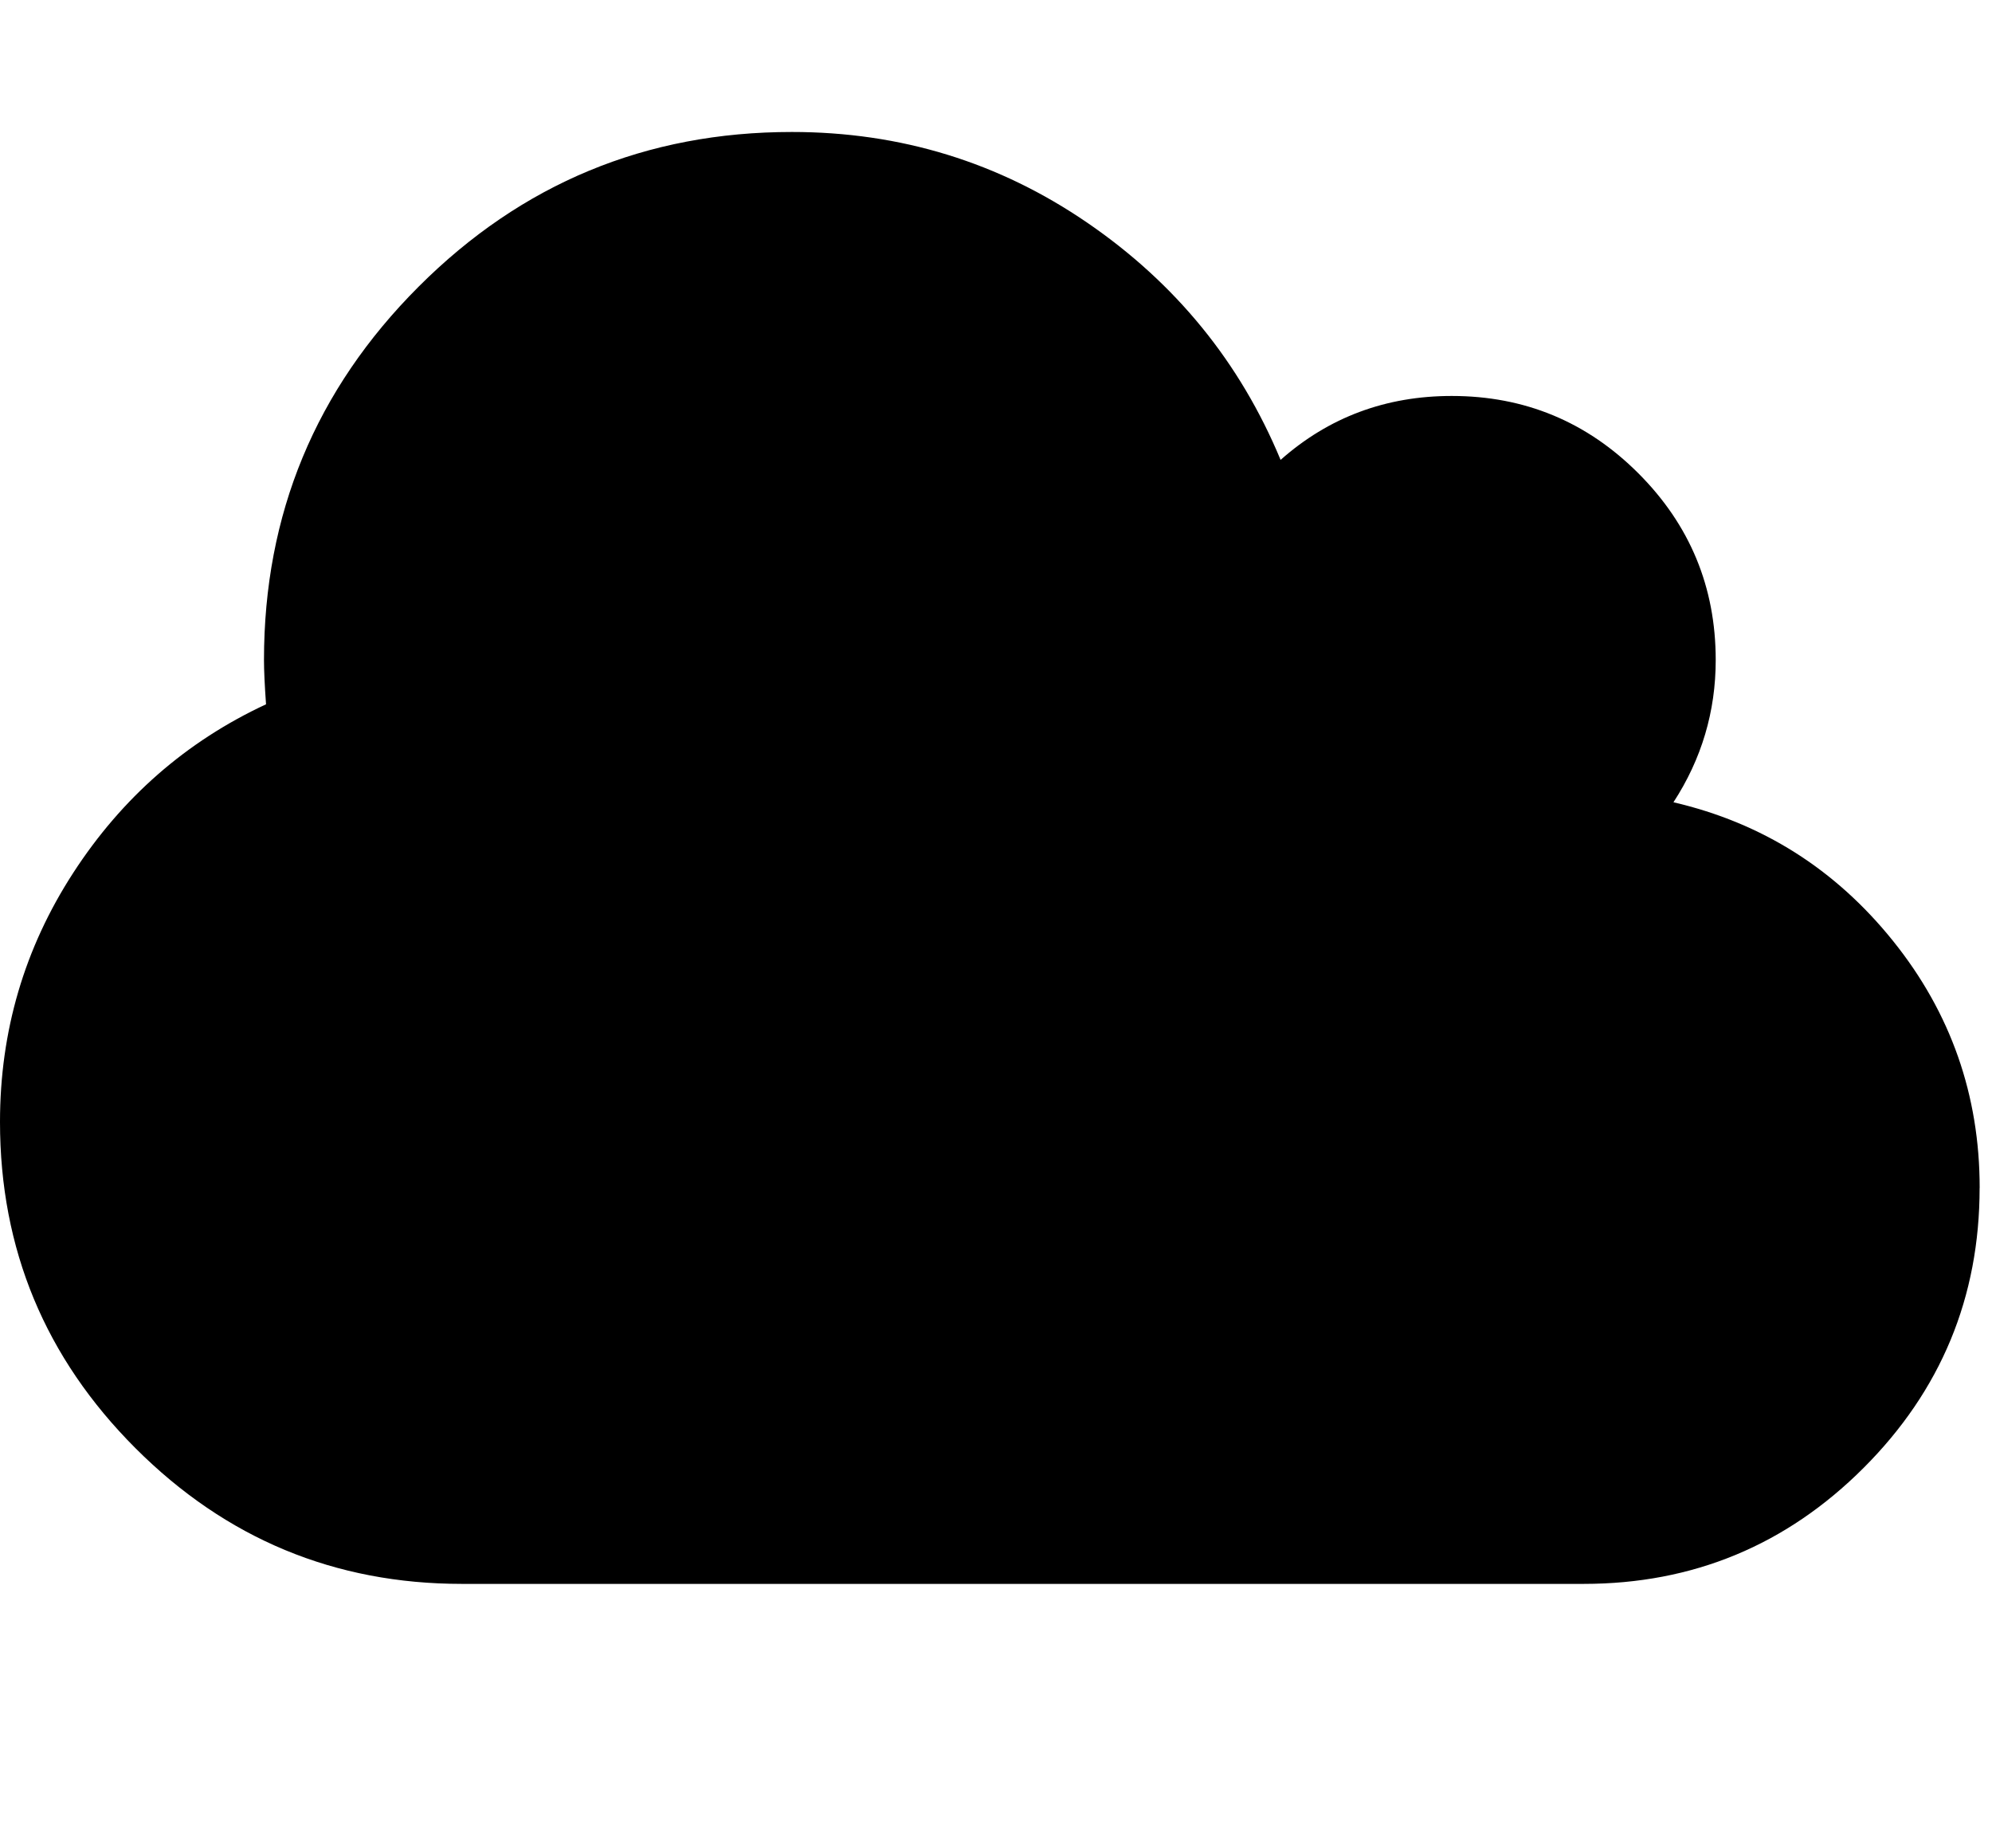
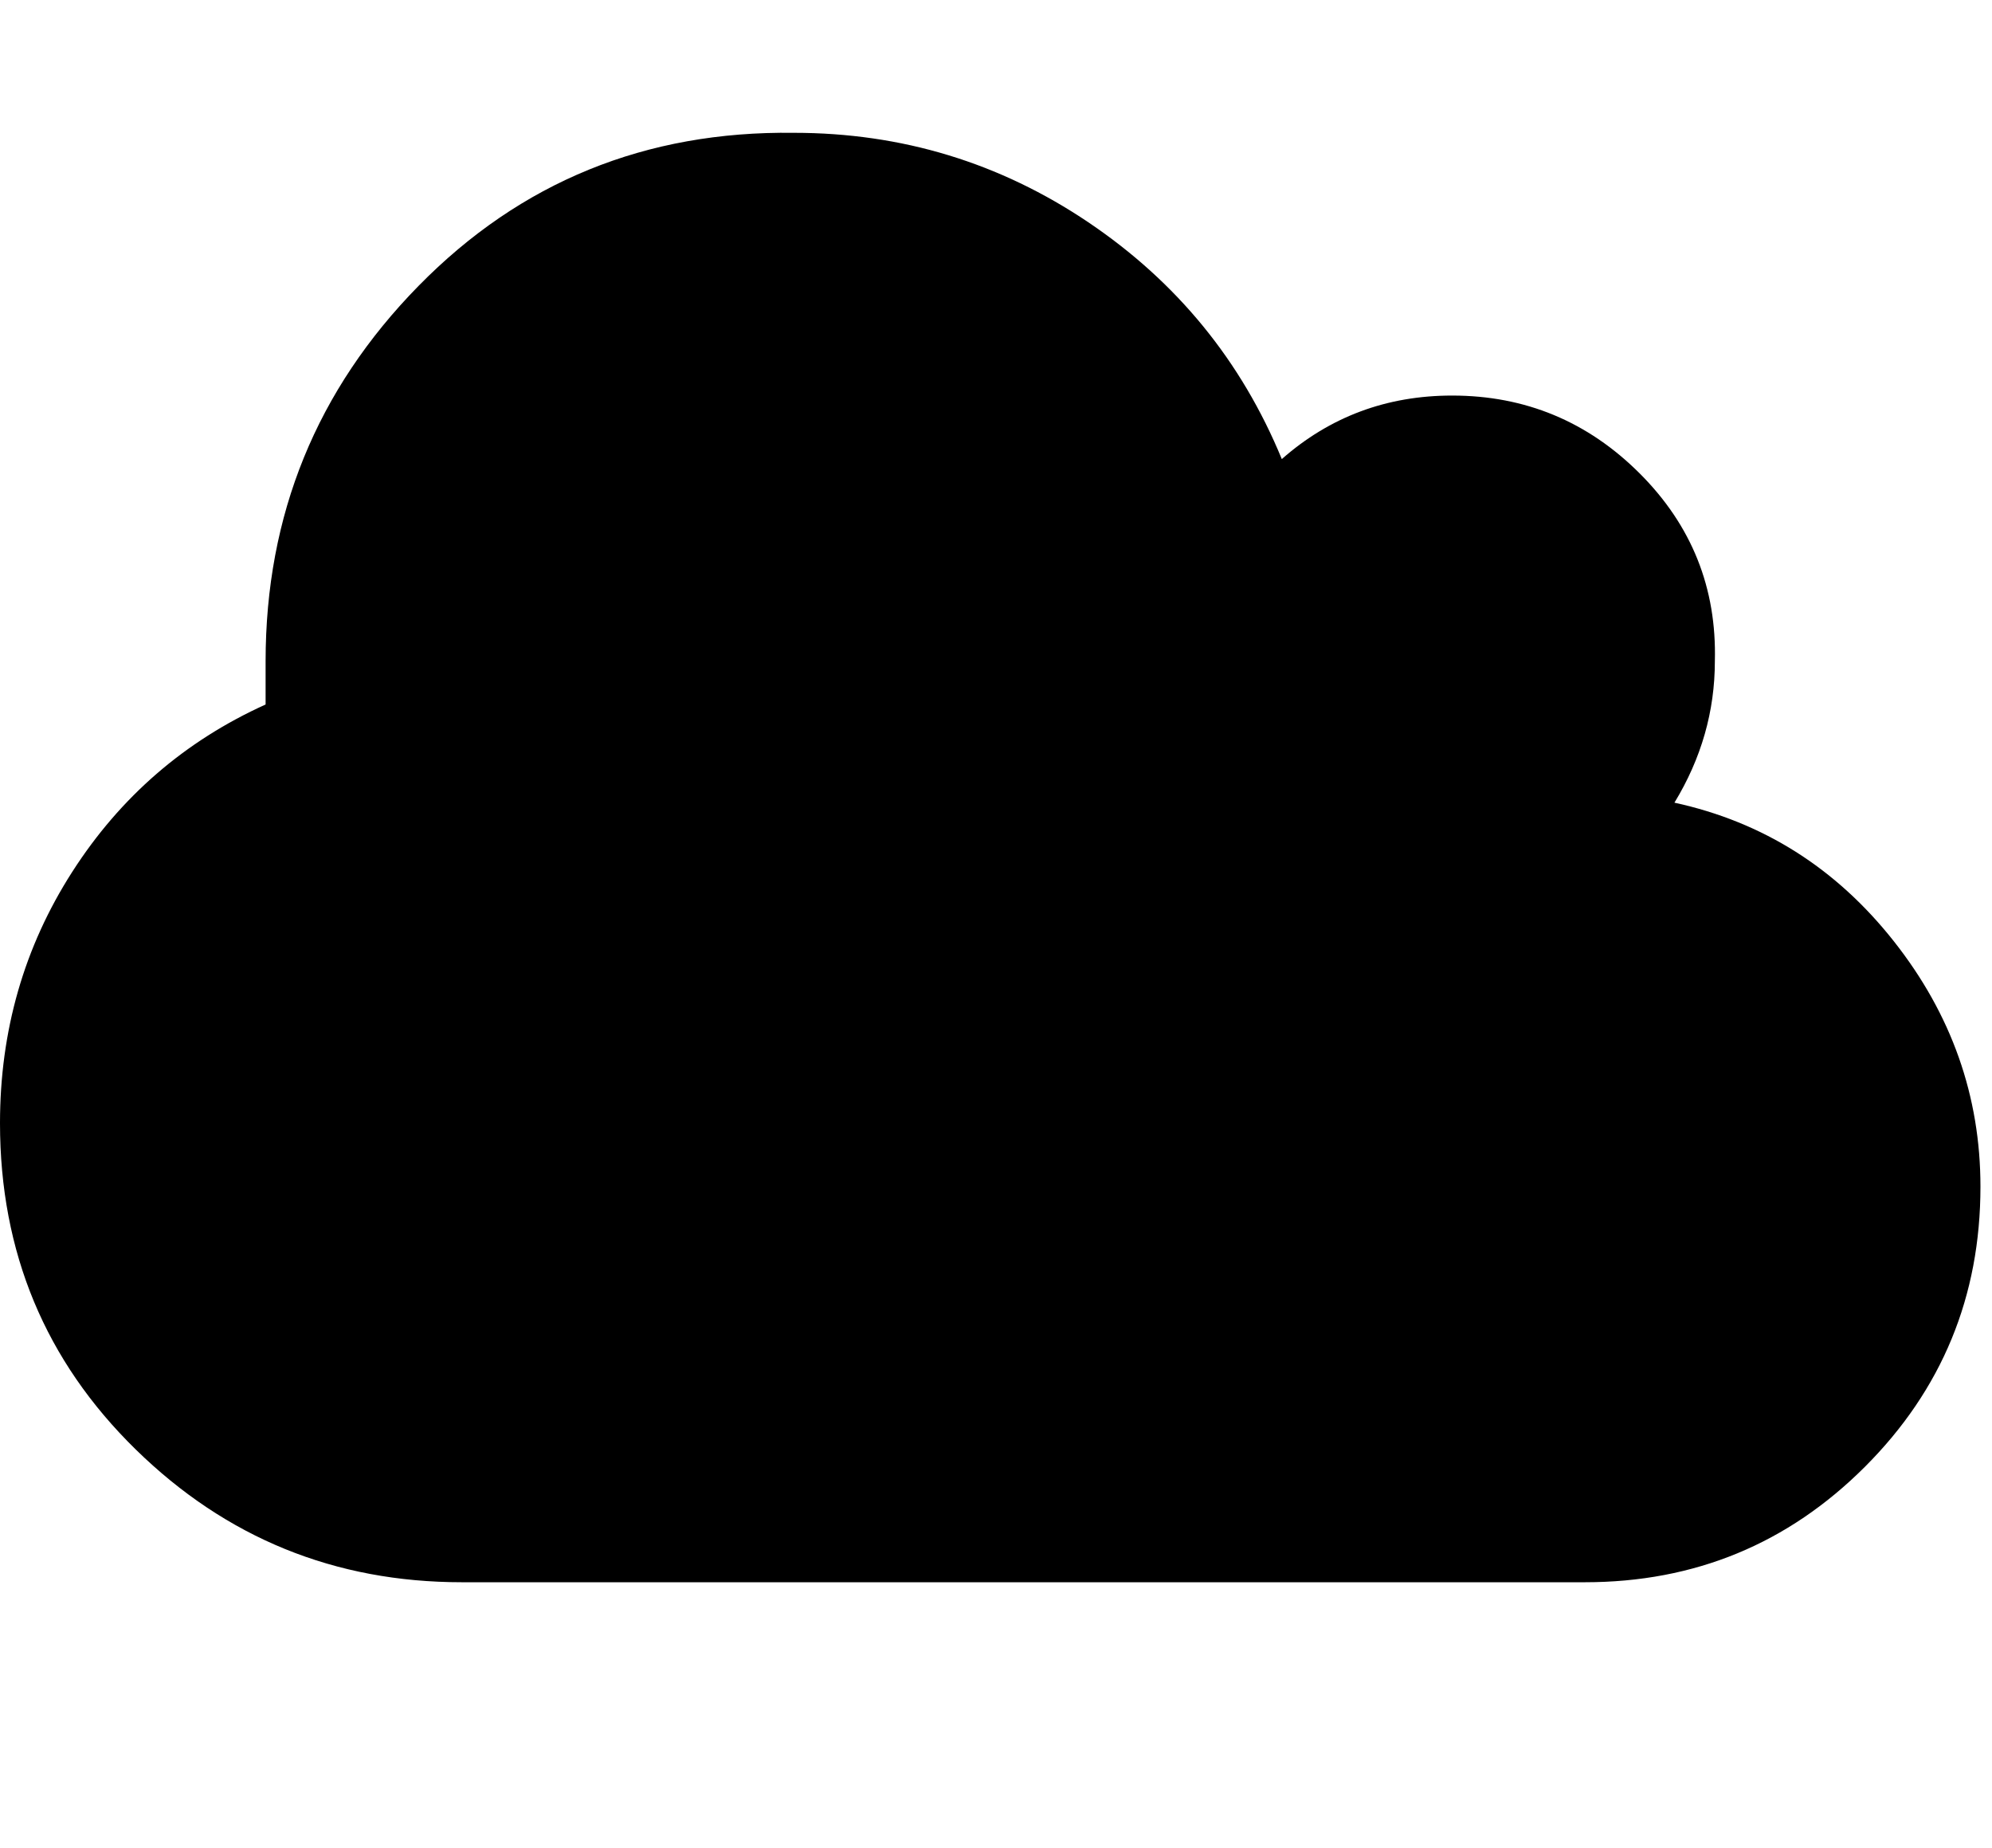
- <svg xmlns="http://www.w3.org/2000/svg" version="1.1" width="69" height="64" viewBox="0 0 69 64">
-   <path d="M68.571 41.143q0 5.679-4.018 9.696t-9.696 4.018h-38.857q-6.607 0-11.304-4.696t-4.696-11.304q0-4.714 2.536-8.625t6.679-5.839q-0.071-1-0.071-1.536 0-7.571 5.357-12.929t12.929-5.357q5.643 0 10.232 3.143t6.696 8.214q2.5-2.214 5.929-2.214 3.786 0 6.464 2.679t2.679 6.464q0 2.679-1.464 4.929 4.607 1.071 7.607 4.804t3 8.554z" />
+ <svg xmlns="http://www.w3.org/2000/svg" width="69" height="64">
+   <path d="M68.6 41.1q0 5.7-4 9.7t-9.7 4H16q-6.6 0-11.3-4.6T0 38.9q0-4.8 2.5-8.7t6.7-5.8v-1.5q0-7.6 5.3-13t13-5.3q5.6 0 10.2 3.1t6.7 8.2q2.5-2.2 5.9-2.2 3.8 0 6.5 2.7t2.6 6.5q0 2.6-1.4 4.9 4.6 1 7.6 4.8t3 8.5z" />
</svg>
